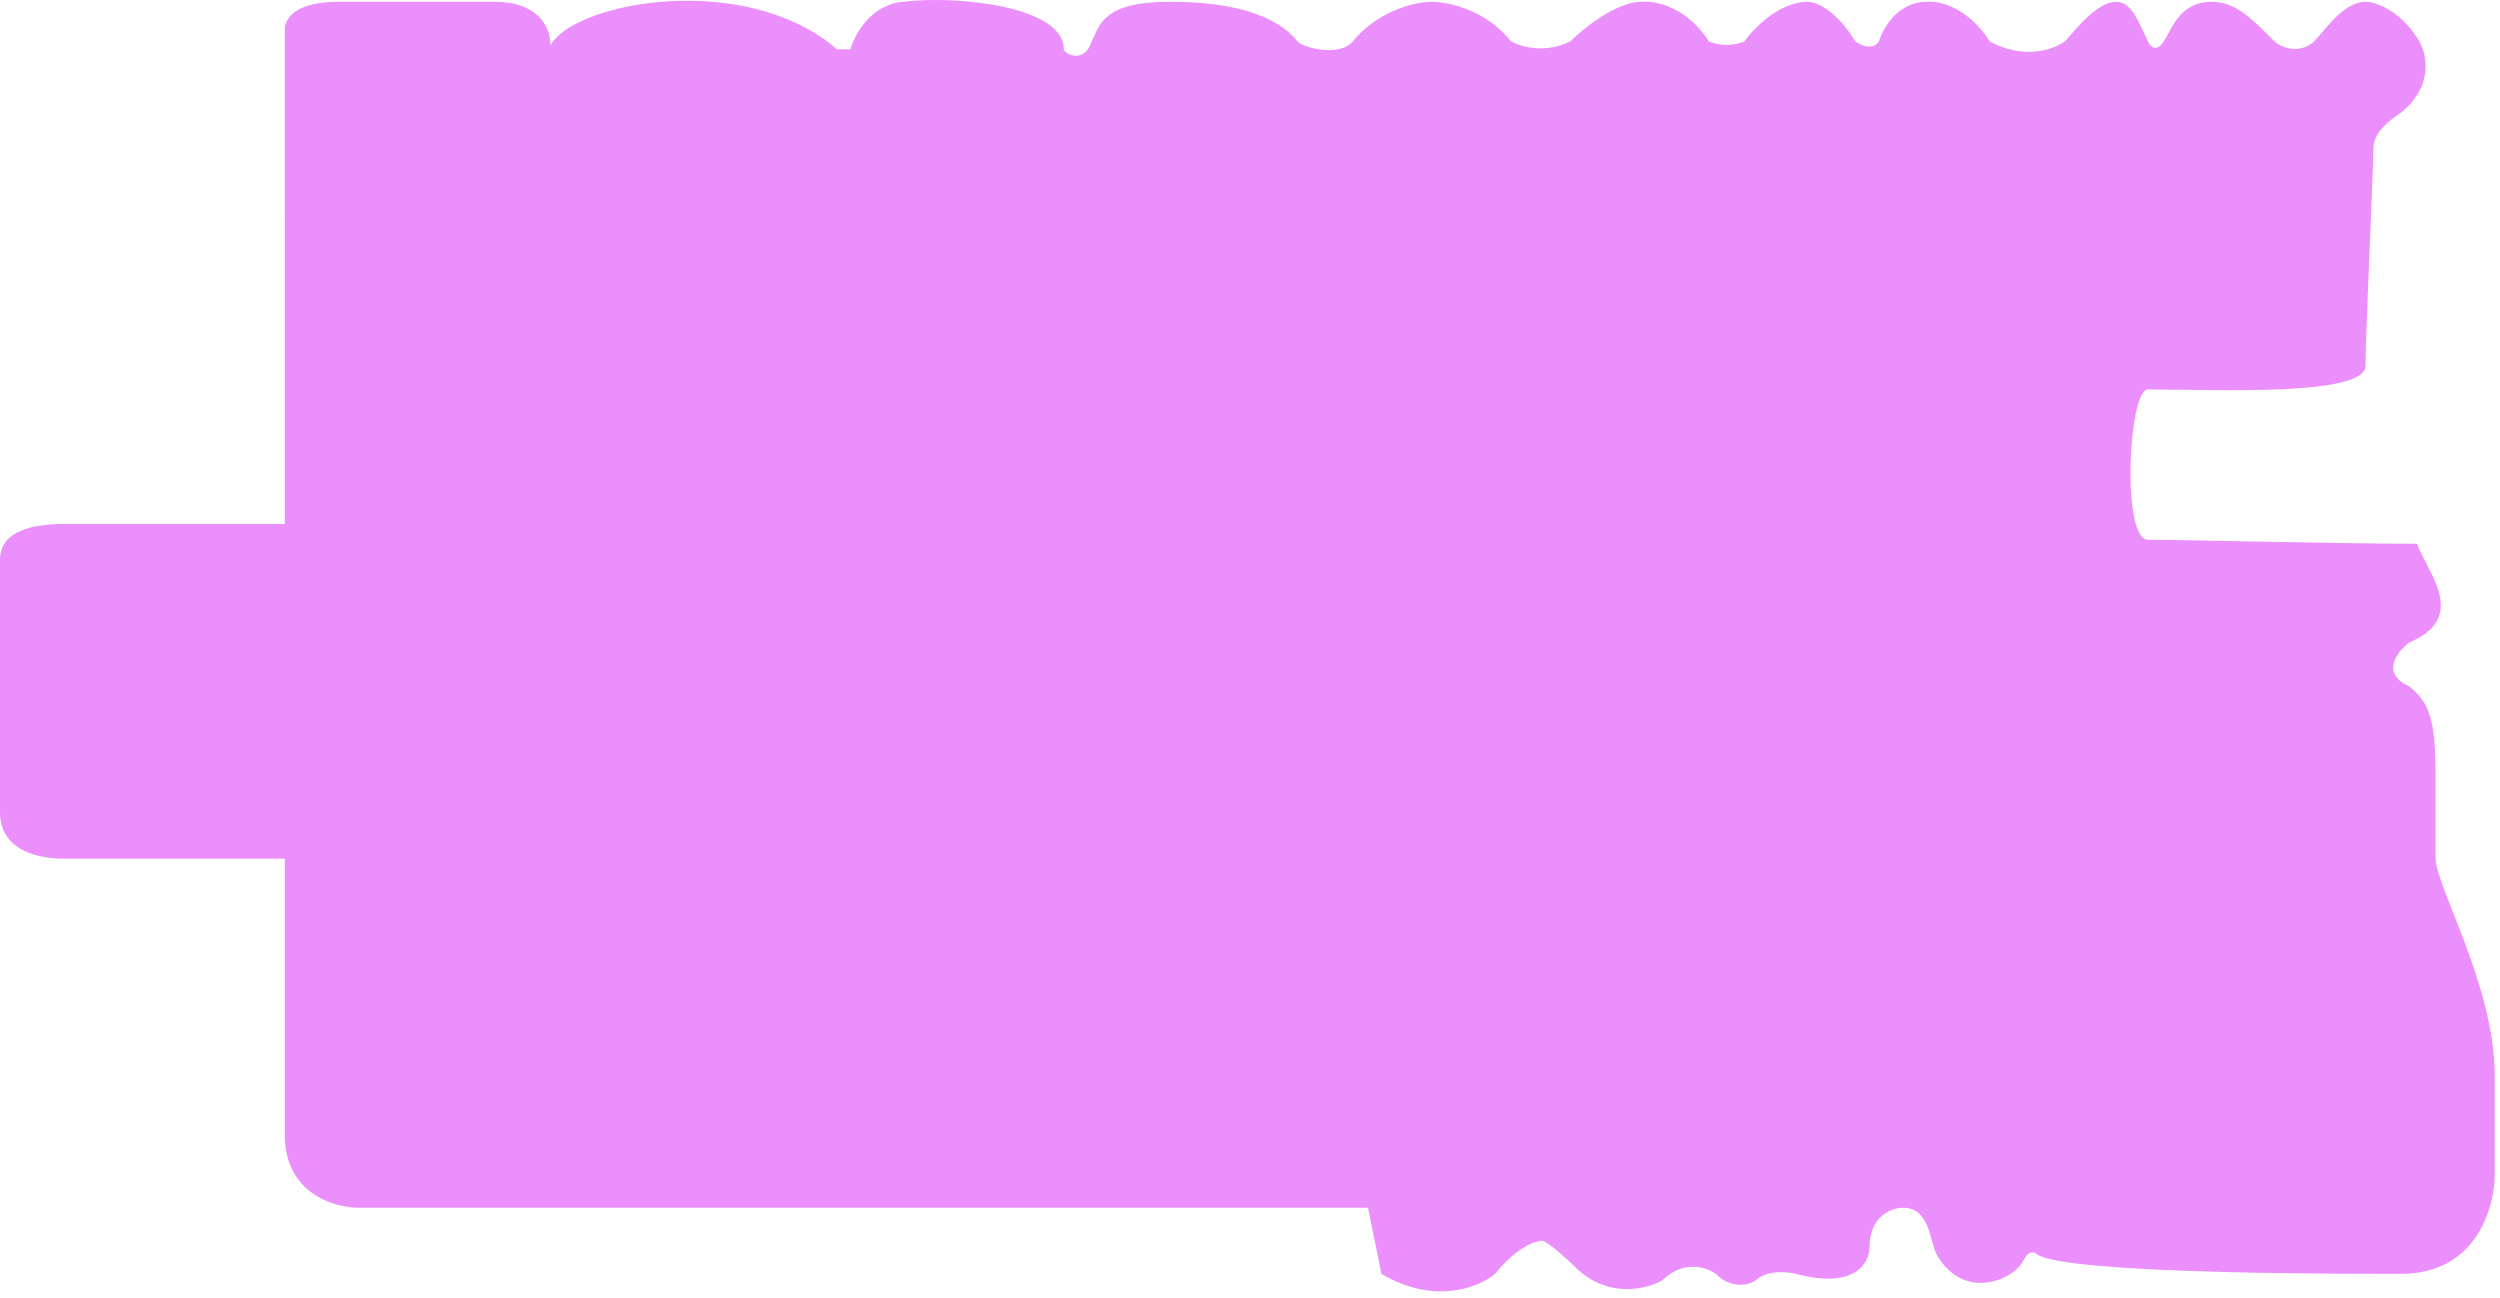
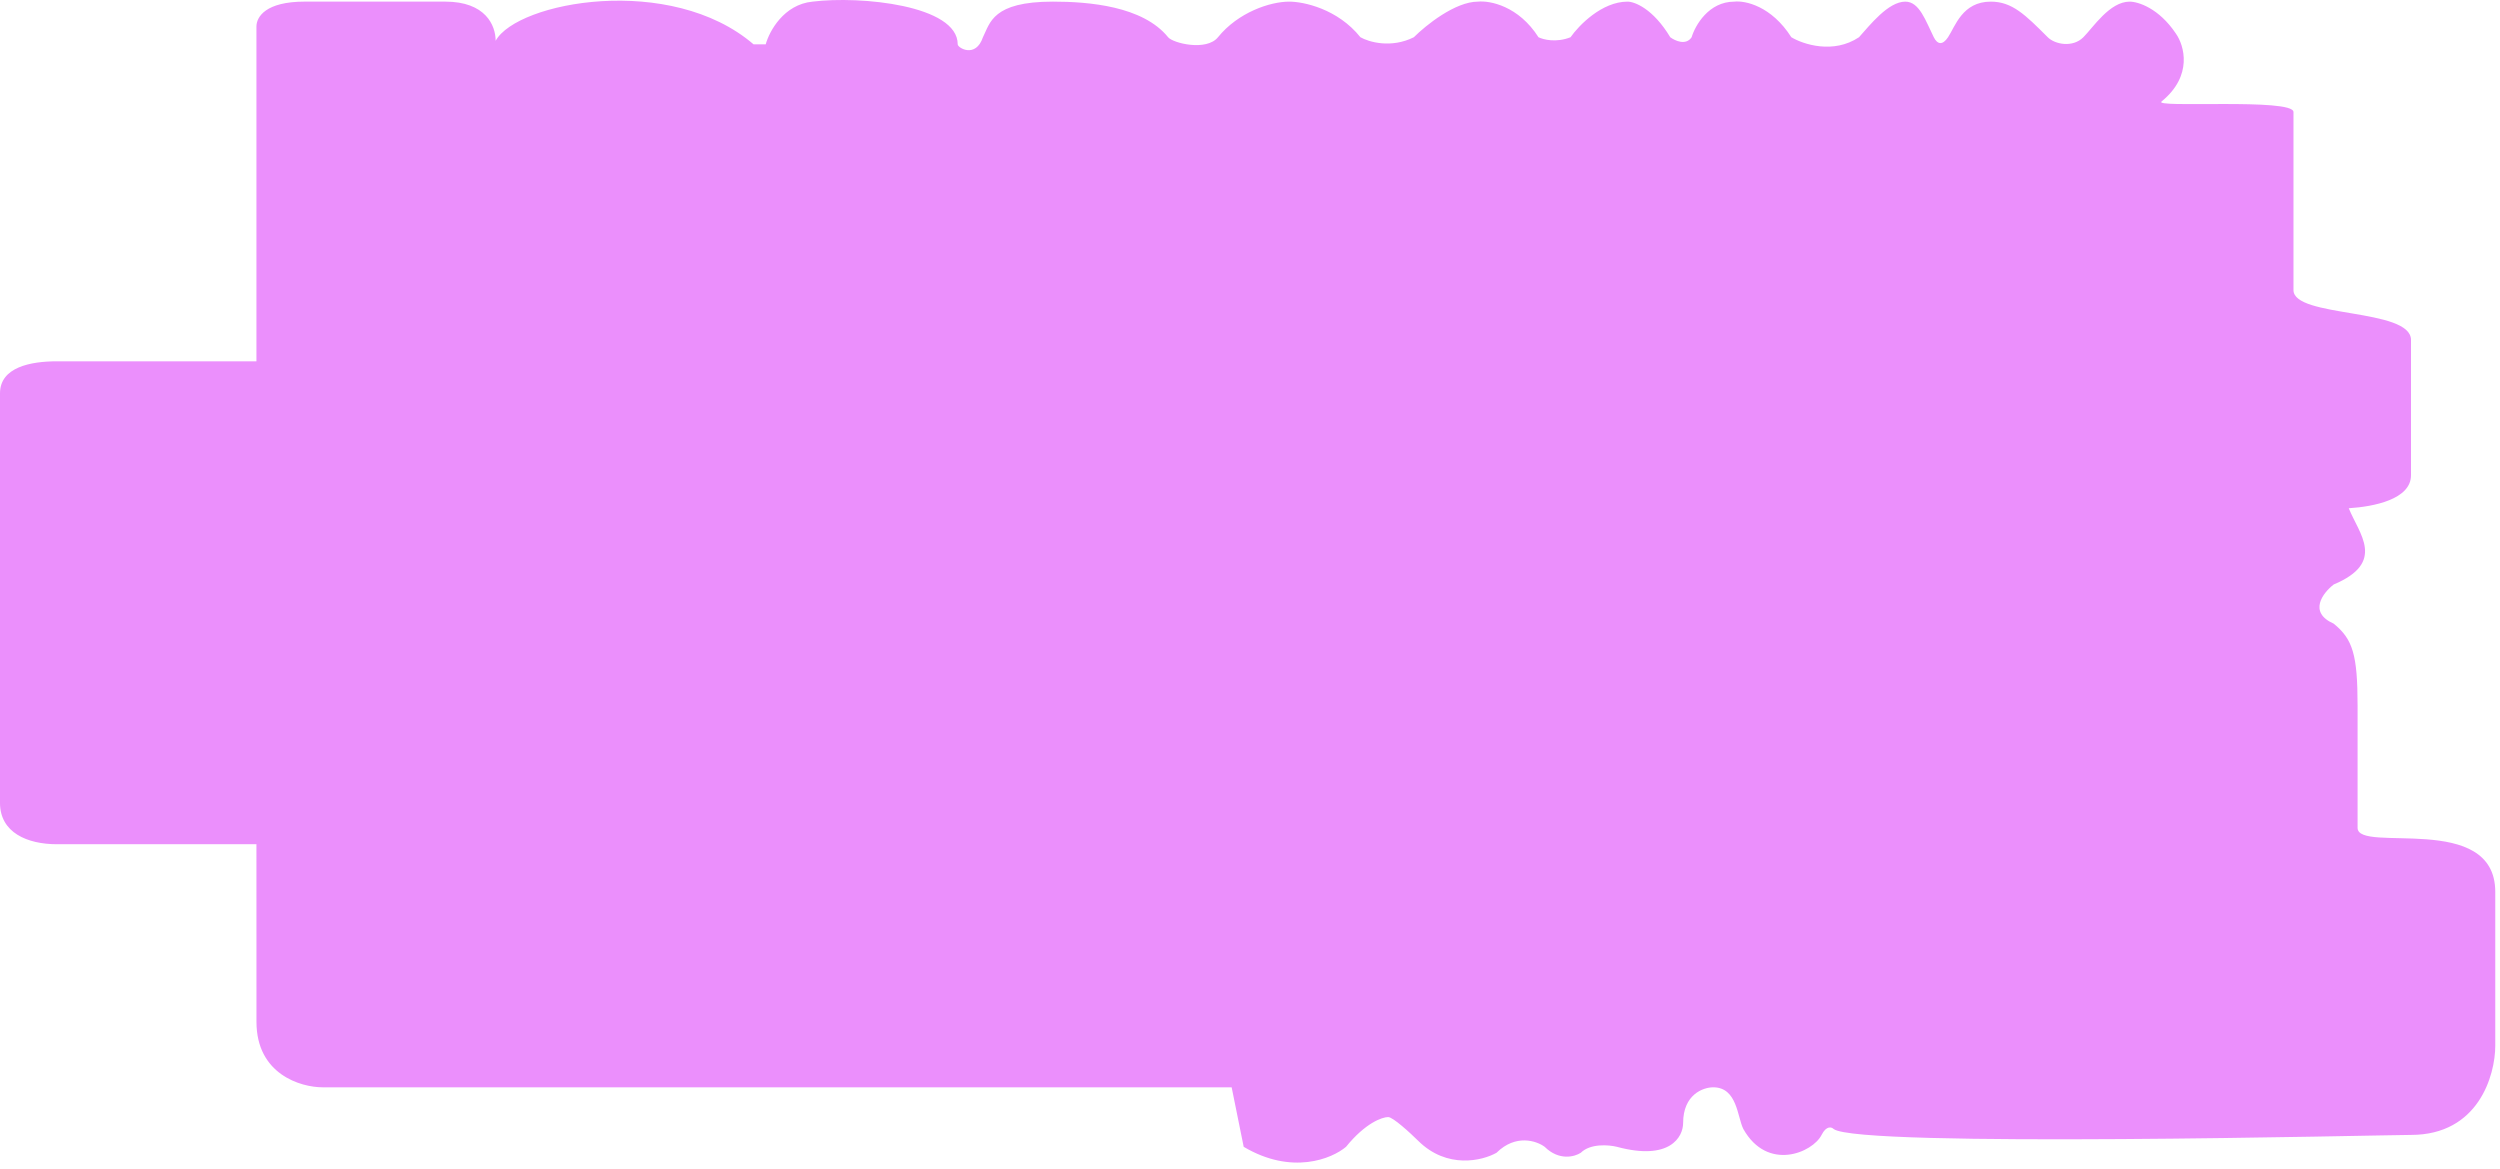
- <svg xmlns="http://www.w3.org/2000/svg" width="316" height="164" viewBox="0 0 316 164" fill="none">
-   <path d="M42.761 0.226C37.352 0.226 36 2.334 36 3.727L36.004 66.228H8C4.316 66.228 -1.71529e-05 67.044 7.80821e-05 70.728C0 80.228 -0 94.728 7.80821e-05 102.729C0 106.901 3.828 108.532 8 108.532H36.003L36.004 143.468C36.004 150.82 42.202 152.658 45.301 152.658H172.92L174.611 161.013C181.372 165.024 187.006 162.684 188.978 161.013C191.683 157.671 194.049 156.836 194.894 156.836C195.571 156.836 197.993 159.064 199.12 160.178C203.177 164.188 208.135 162.963 210.107 161.849C212.812 159.175 215.742 160.178 216.869 161.013C218.897 163.019 221.094 162.406 221.939 161.849C223.292 160.512 225.884 160.735 227.01 161.013C234.448 163.019 236.307 159.621 236.307 157.671C236.307 153.661 239.124 152.658 240.533 152.658C243.914 152.658 243.914 156.836 244.759 158.507C248.139 164.523 254.478 161.849 255.746 159.342C256.422 158.006 257.154 158.228 257.436 158.507C260.817 161.18 299.838 161.013 303.5 161.013C312.966 161.013 315.332 152.658 315.332 148.481V135.948C315.332 124.585 307.851 112.055 307.851 108.393V98.228C307.851 91.064 307.167 88.895 304.5 86.728C300.876 85.129 302.99 82.395 304.5 81.228C312.1 78.028 306.833 72.395 305.5 68.728C295 68.728 276.5 68.228 271.5 68.228C268.14 68.228 269 49.228 271.5 49.228C280 49.228 299 50.145 299 46.228C299 42.225 300 21.229 300 18.729C300 16.729 302 15.229 303.5 14.229C307.9 10.629 306.667 6.395 305.5 4.729C303.1 1.129 300.167 0.229 299 0.229C296.2 0.229 293.874 3.853 292.5 5.228C291 6.729 288.5 6.229 287.5 5.229C284.339 2.065 282.5 0.229 279.5 0.229C275.5 0.229 274.5 3.729 273.5 5.228C272.715 6.405 272 6.229 271.5 5.228C270.361 2.948 269.5 0.229 267.5 0.229C265.1 0.229 262.5 3.562 261 5.228C257.4 7.627 253.167 6.228 251.5 5.228C248.7 0.827 245 0.062 243.5 0.229C239.9 0.229 238 3.562 237.5 5.228C236.7 6.427 235.167 5.728 234.5 5.228C232.1 1.227 229.5 0.228 228.5 0.229C224.9 0.229 221.667 3.562 220.5 5.228C218.5 6.027 216.667 5.561 216 5.228C213.2 0.827 209.167 0.062 207.5 0.229C204.3 0.229 200.167 3.562 198.5 5.228C195.3 6.827 192.167 5.894 191 5.228C187.8 1.227 183 0.228 181 0.229C178.318 0.23 173.833 1.728 171 5.228C169.382 7.228 164.675 6.061 164 5.228C160.46 0.853 152.873 0.228 147.815 0.228C139.318 0.228 139.012 3.228 138 5.228C136.989 8.228 134.46 6.728 134.46 6.228C134.46 0.728 120.819 -0.606 114.075 0.228C110.029 0.628 108.006 4.394 107.5 6.228L105.801 6.228C94.168 -3.772 72.619 0.227 69.585 5.727C69.585 3.56 68.165 0.227 62.5 0.227L42.761 0.226Z" fill="#EB8FFC" />
+ <svg xmlns="http://www.w3.org/2000/svg" width="351" height="164" viewBox="0 0 351 164" fill="none">
+   <path d="M36.004 3.727C36.004 2.334 37.356 0.226 42.765 0.226L62.504 0.227C68.169 0.227 69.588 3.56 69.588 5.727C72.623 0.227 94.171 -3.772 105.804 6.228L107.504 6.228C108.01 4.394 110.033 0.628 114.079 0.228C120.823 -0.606 134.463 0.728 134.463 6.228C134.463 6.728 136.992 8.228 138.004 5.228C139.015 3.228 139.322 0.228 147.819 0.228C152.877 0.228 160.463 0.853 164.004 5.228C164.678 6.061 169.385 7.228 171.004 5.228C173.836 1.728 178.321 0.23 181.004 0.229C183.004 0.228 187.804 1.227 191.004 5.228C192.171 5.894 195.304 6.827 198.504 5.228C200.171 3.562 204.304 0.229 207.504 0.229C209.171 0.062 213.204 0.827 216.004 5.228C216.671 5.561 218.504 6.027 220.504 5.228C221.671 3.562 224.904 0.229 228.504 0.229C229.504 0.228 232.104 1.227 234.504 5.228C235.171 5.728 236.704 6.427 237.504 5.228C238.004 3.562 239.904 0.229 243.504 0.229C245.004 0.062 248.704 0.827 251.504 5.228C253.171 6.228 257.404 7.627 261.004 5.228C262.504 3.562 265.104 0.229 267.504 0.229C269.504 0.229 270.365 2.948 271.504 5.228C272.004 6.229 272.719 6.405 273.504 5.228C274.504 3.729 275.504 0.229 279.504 0.229C282.504 0.229 284.342 2.065 287.504 5.229C288.504 6.229 291.004 6.729 292.504 5.228C293.878 3.853 296.204 0.229 299.004 0.229C300.171 0.229 303.104 1.129 305.504 4.729C306.671 6.395 307.904 10.629 303.504 14.229C302.004 15.229 322.004 13.729 322.004 15.729V40.727C322.004 44.643 338.504 43.227 338.504 47.727V66.727C338.504 70.093 333.312 71.135 329.766 71.357C331.207 74.948 335.048 78.948 327.653 82.062C326.143 83.229 324.029 85.962 327.652 87.562C330.319 89.729 331.004 91.898 331.004 99.062V116.227C331.004 119.888 350.336 113.864 350.336 125.227V146.81C350.336 150.987 347.969 159.342 338.504 159.342C334.841 159.342 260.82 161.18 257.44 158.507C257.158 158.228 256.426 158.006 255.75 159.342C254.482 161.849 248.143 164.523 244.762 158.507C243.917 156.836 243.917 152.658 240.537 152.658C239.128 152.658 236.311 153.661 236.311 157.671C236.311 159.621 234.452 163.019 227.014 161.013C225.887 160.735 223.295 160.512 221.943 161.849C221.098 162.406 218.901 163.019 216.872 161.013C215.745 160.178 212.815 159.175 210.111 161.849C208.139 162.963 203.181 164.188 199.124 160.178C197.997 159.064 195.574 156.836 194.898 156.836C194.053 156.836 191.687 157.671 188.982 161.013C187.01 162.684 181.376 165.024 174.614 161.013L172.924 152.658H45.304C42.206 152.658 36.008 150.82 36.008 143.468L36.003 118.53H8C3.828 118.53 0 116.899 0 112.727C-6.35401e-05 104.727 0 64.727 0 55.227C0 51.542 4.316 50.727 8 50.727H36.004L36.004 3.727Z" fill="#EB8FFC" />
</svg>
